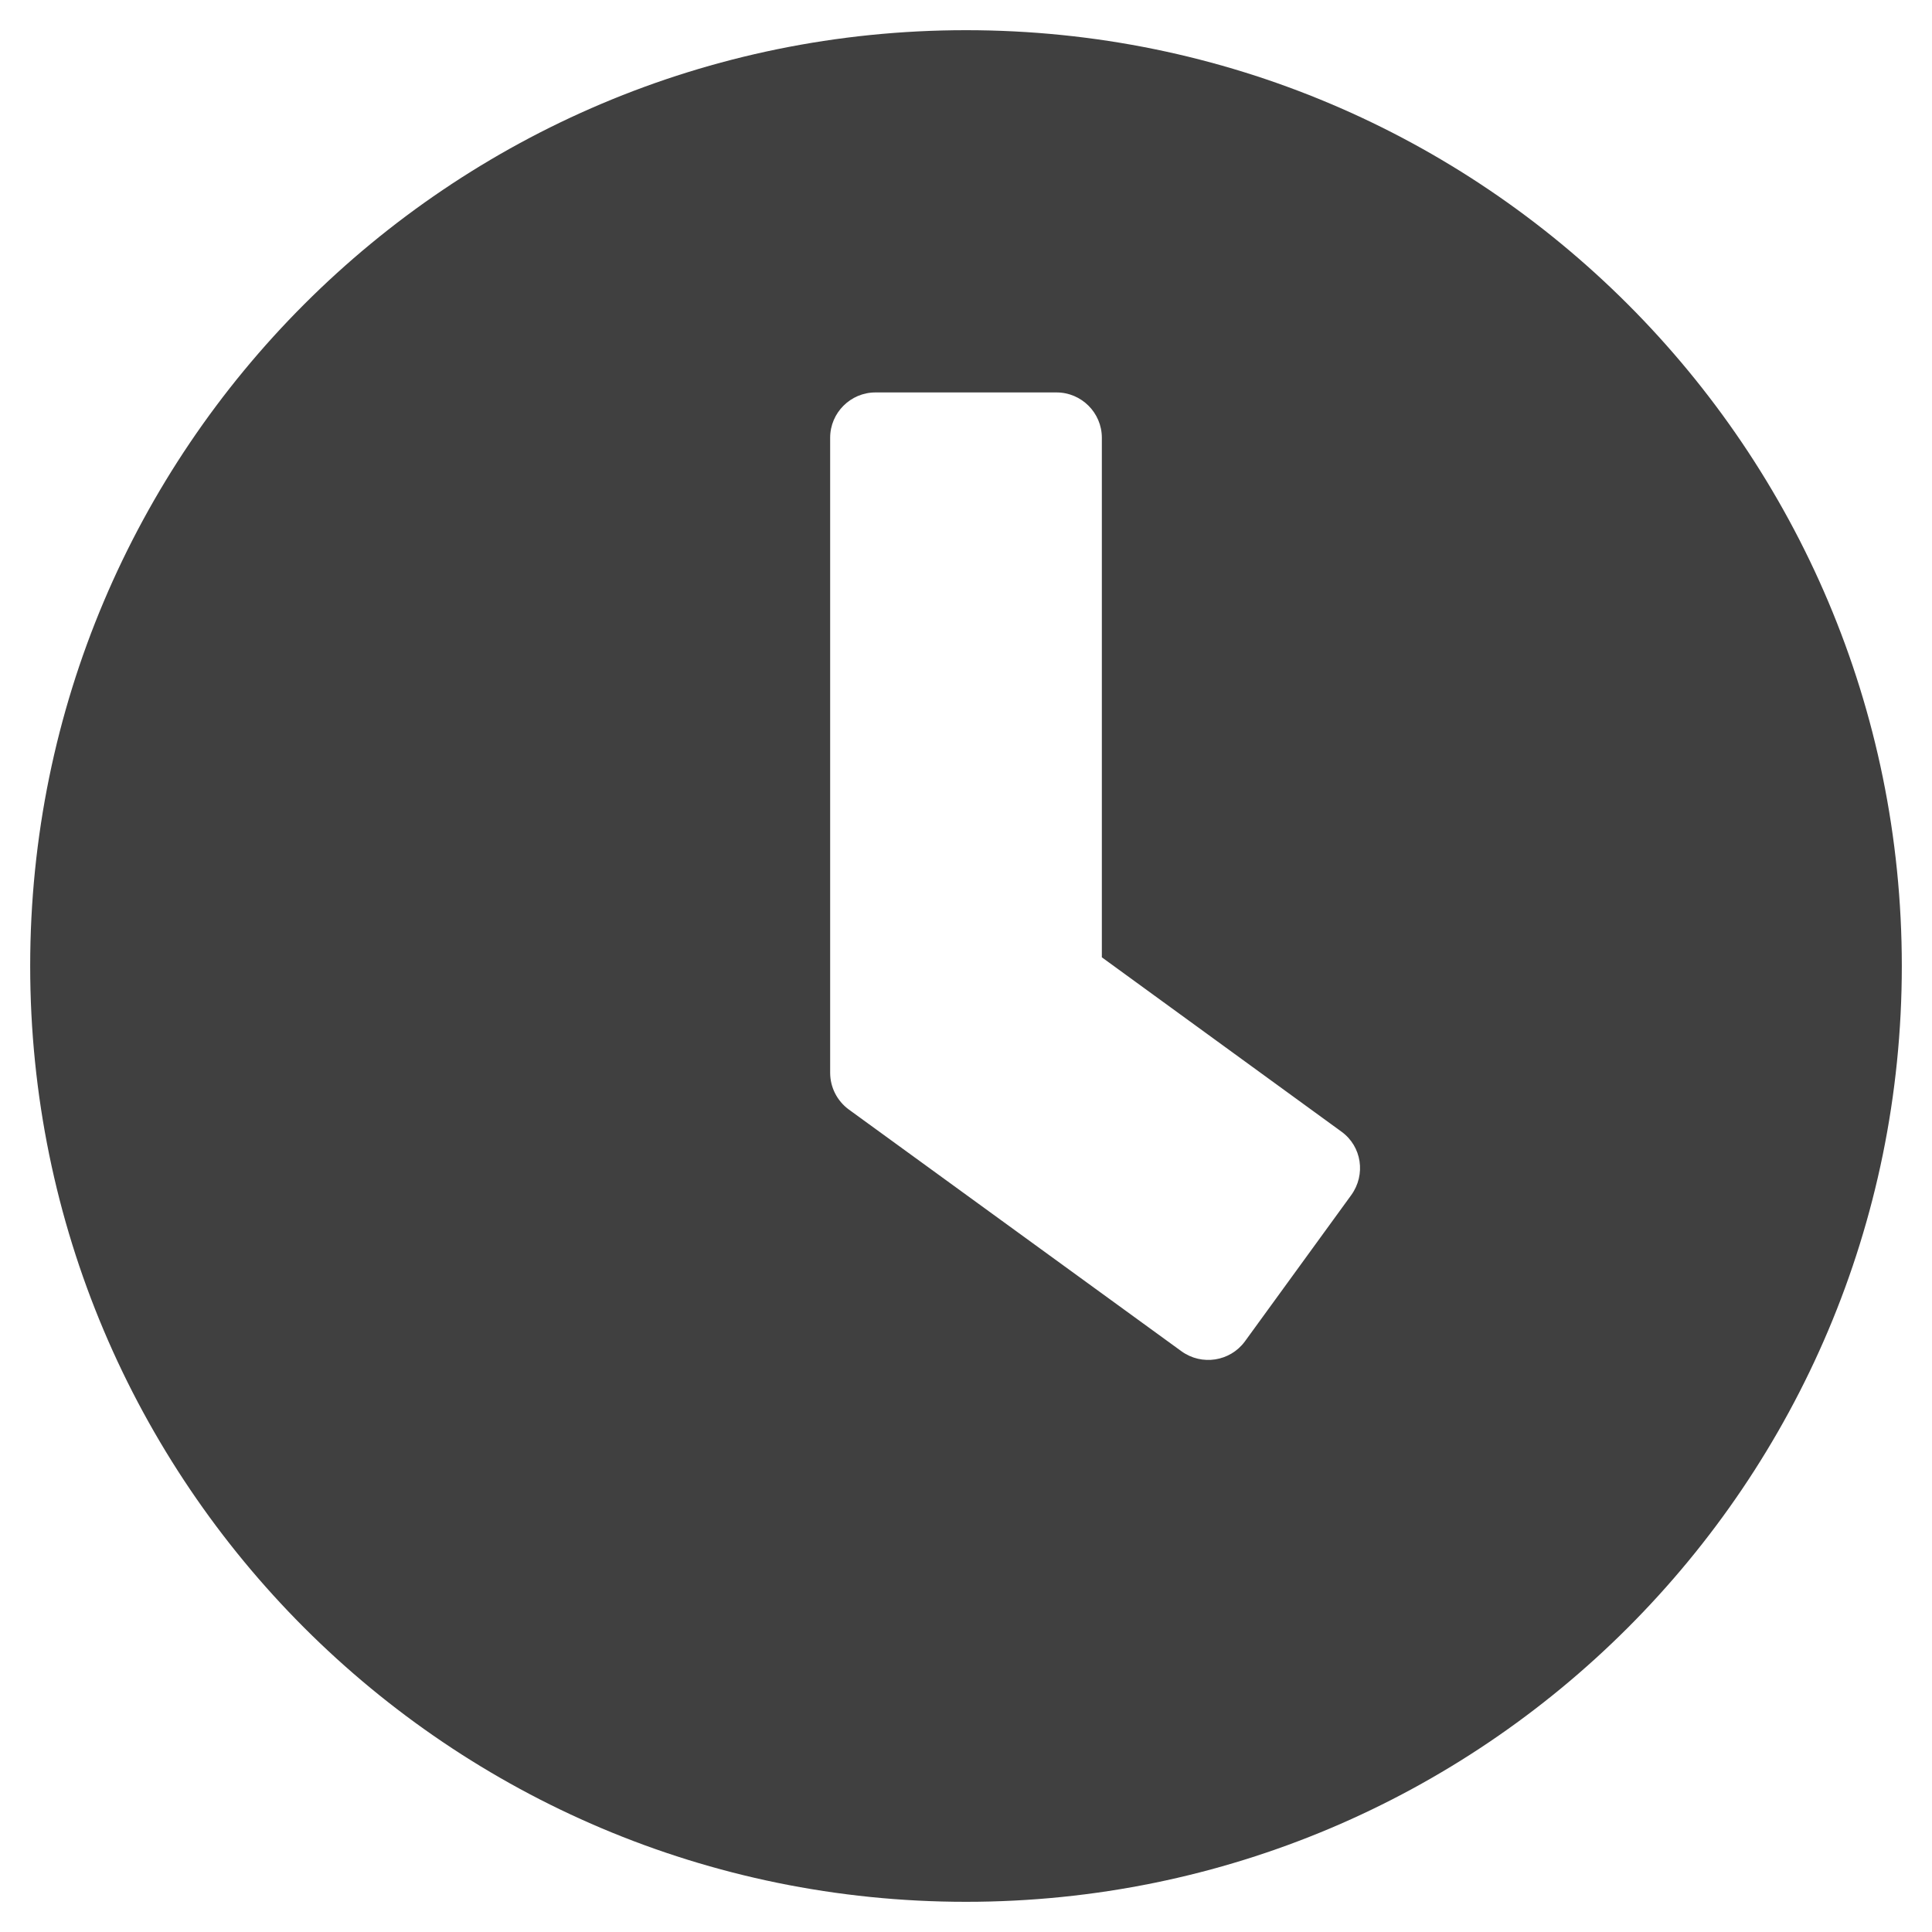
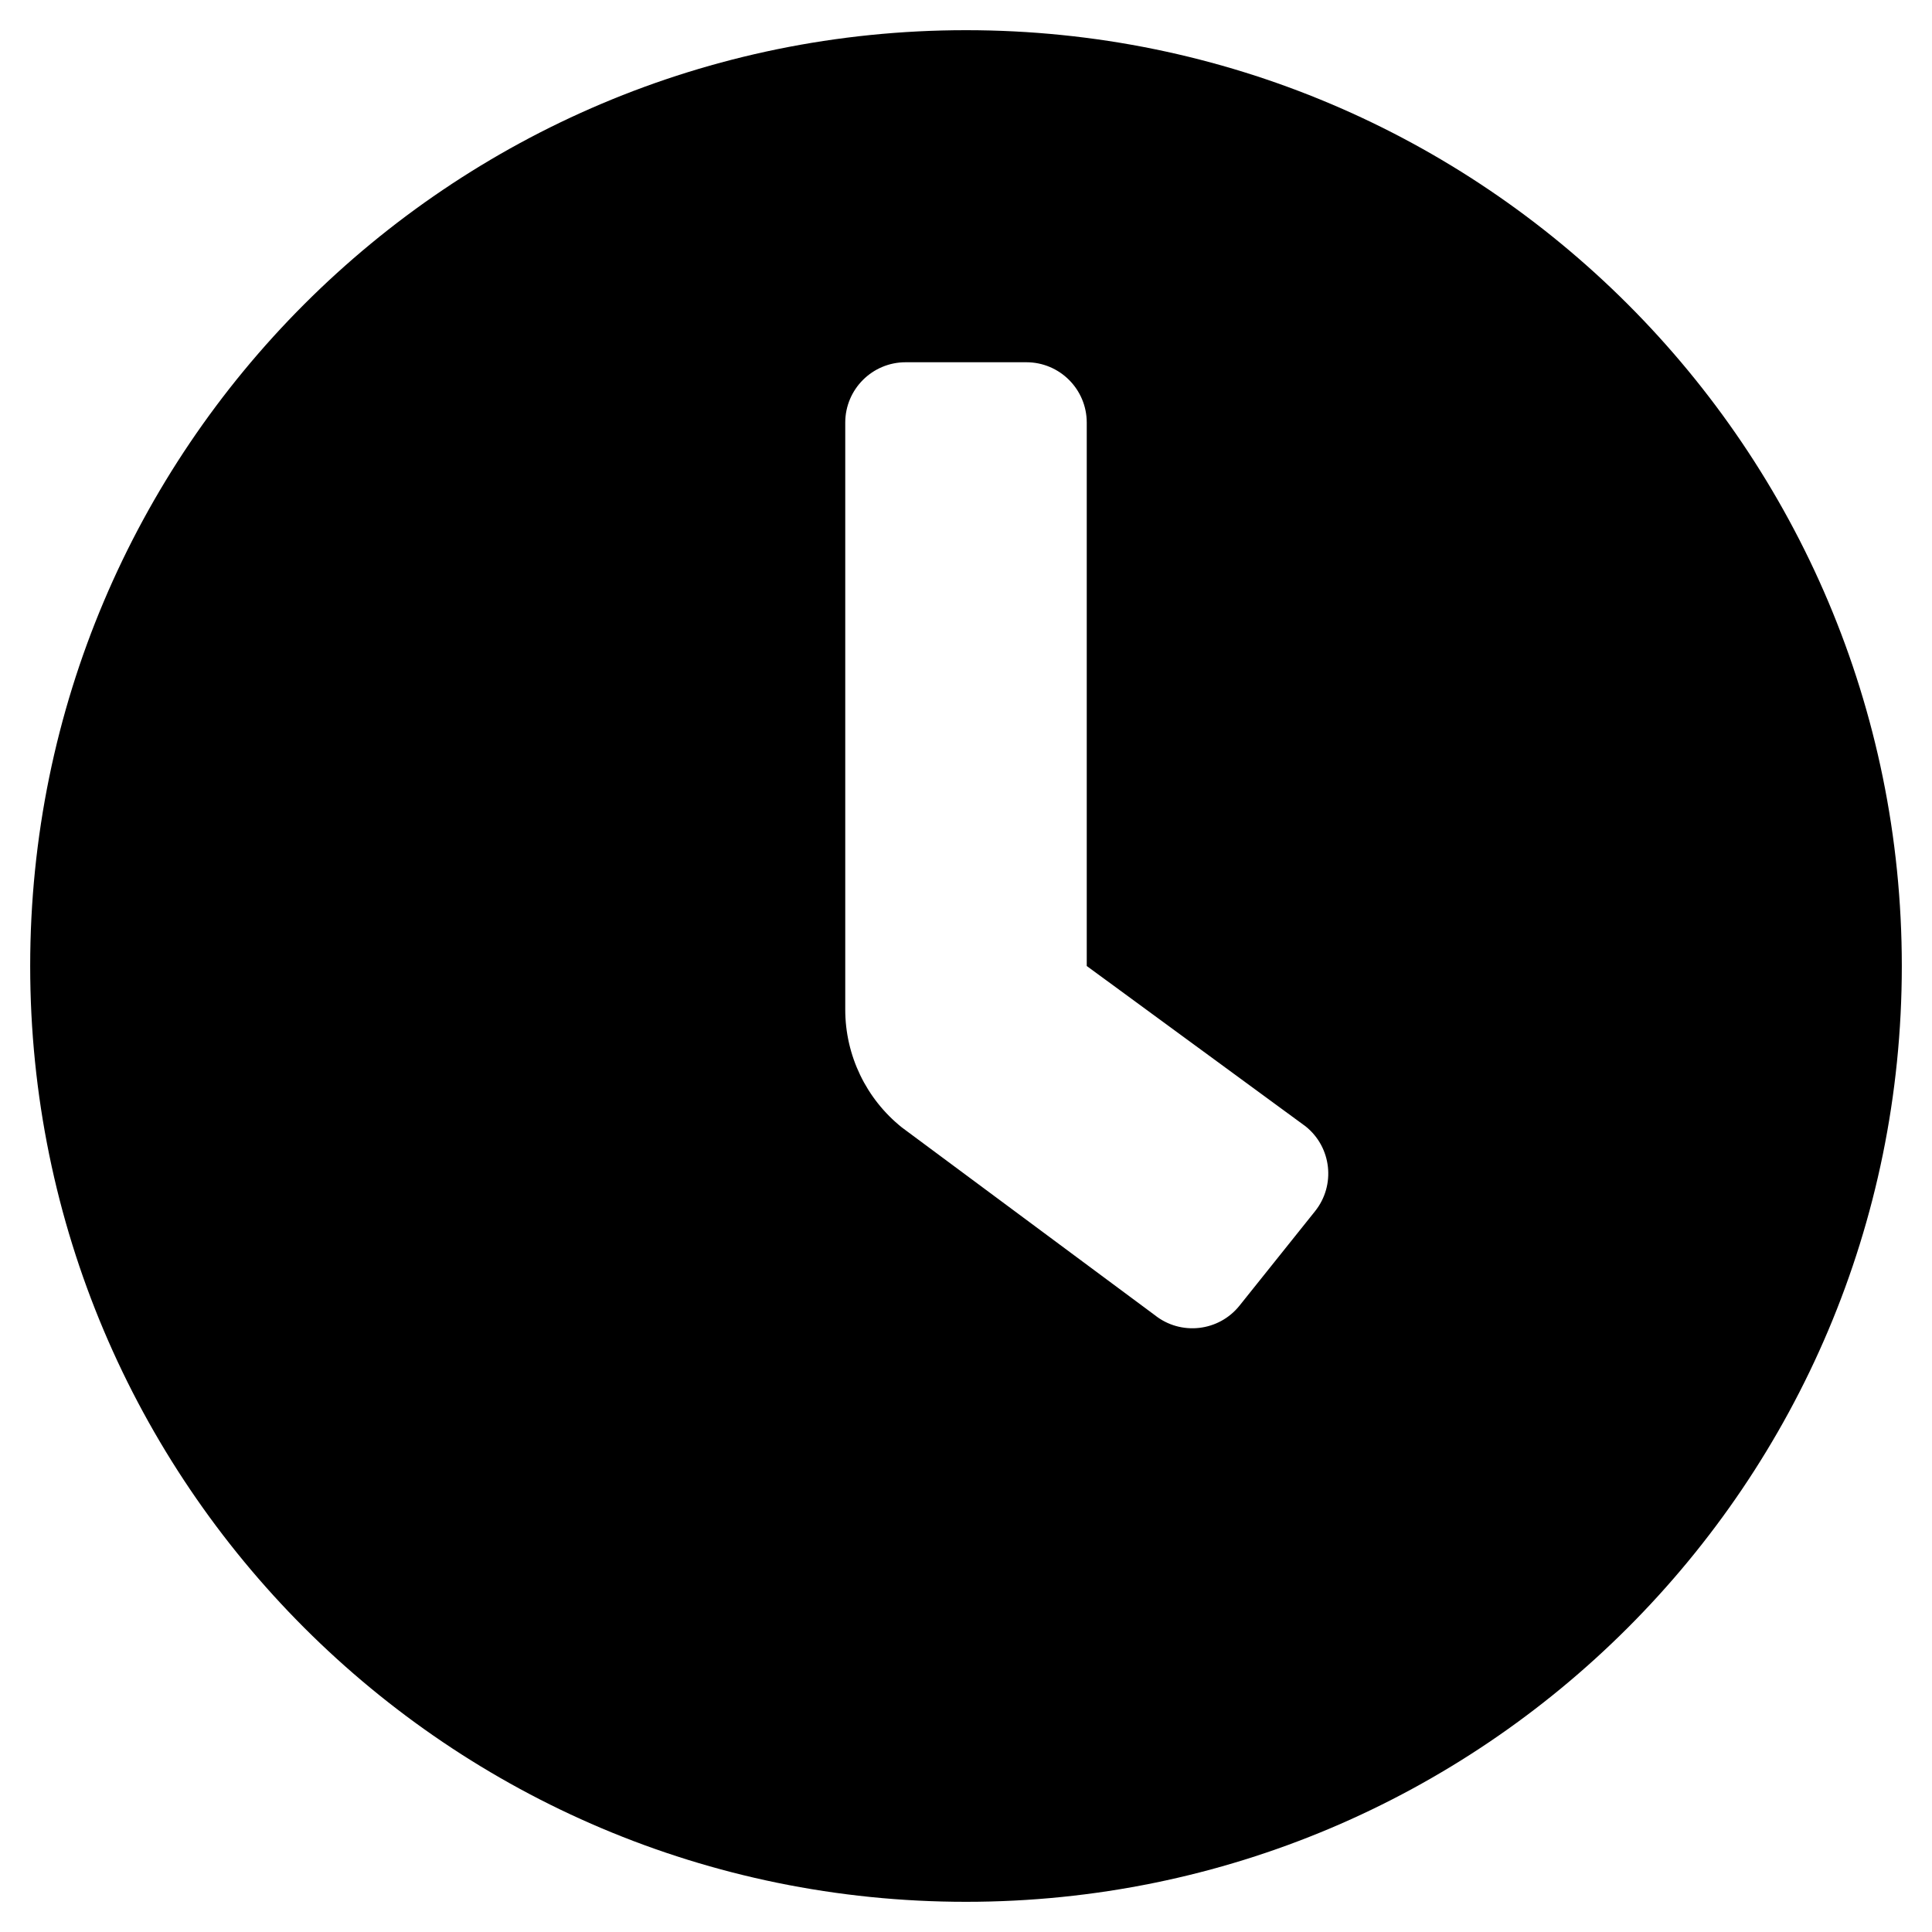
- <svg xmlns="http://www.w3.org/2000/svg" aria-hidden="true" data-prefix="fas" data-icon="clock" class="svg-inline--fa fa-clock fa-w-16" role="img" viewBox="0 0 512 512">
-   <path fill="#404040" d="M256 8C119 8 8 119 8 256s111 248 248 248 248-111 248-248S393 8 256 8zm57.1 350.1L224.9 294c-3.1-2.3-4.9-5.9-4.9-9.7V116c0-6.6 5.4-12 12-12h48c6.6 0 12 5.4 12 12v137.7l63.5 46.2c5.4 3.9 6.5 11.4 2.6 16.8l-28.2 38.8c-3.9 5.3-11.4 6.5-16.8 2.6z" />
+ <svg xmlns="http://www.w3.org/2000/svg" aria-hidden="true" focusable="false" data-prefix="fas" data-icon="clock" class="svg-inline--fa fa-clock fa-w-16" role="img" viewBox="0 0 512 512">
+   <path fill="currentColor" d="M256,8C119,8,8,119,8,256S119,504,256,504,504,393,504,256,393,8,256,8Zm92.49,313h0l-20,25a16,16,0,0,1-22.49,2.5h0l-67-49.72a40,40,0,0,1-15-31.23V112a16,16,0,0,1,16-16h32a16,16,0,0,1,16,16V256l58,42.5A16,16,0,0,1,348.49,321Z" />
</svg>
